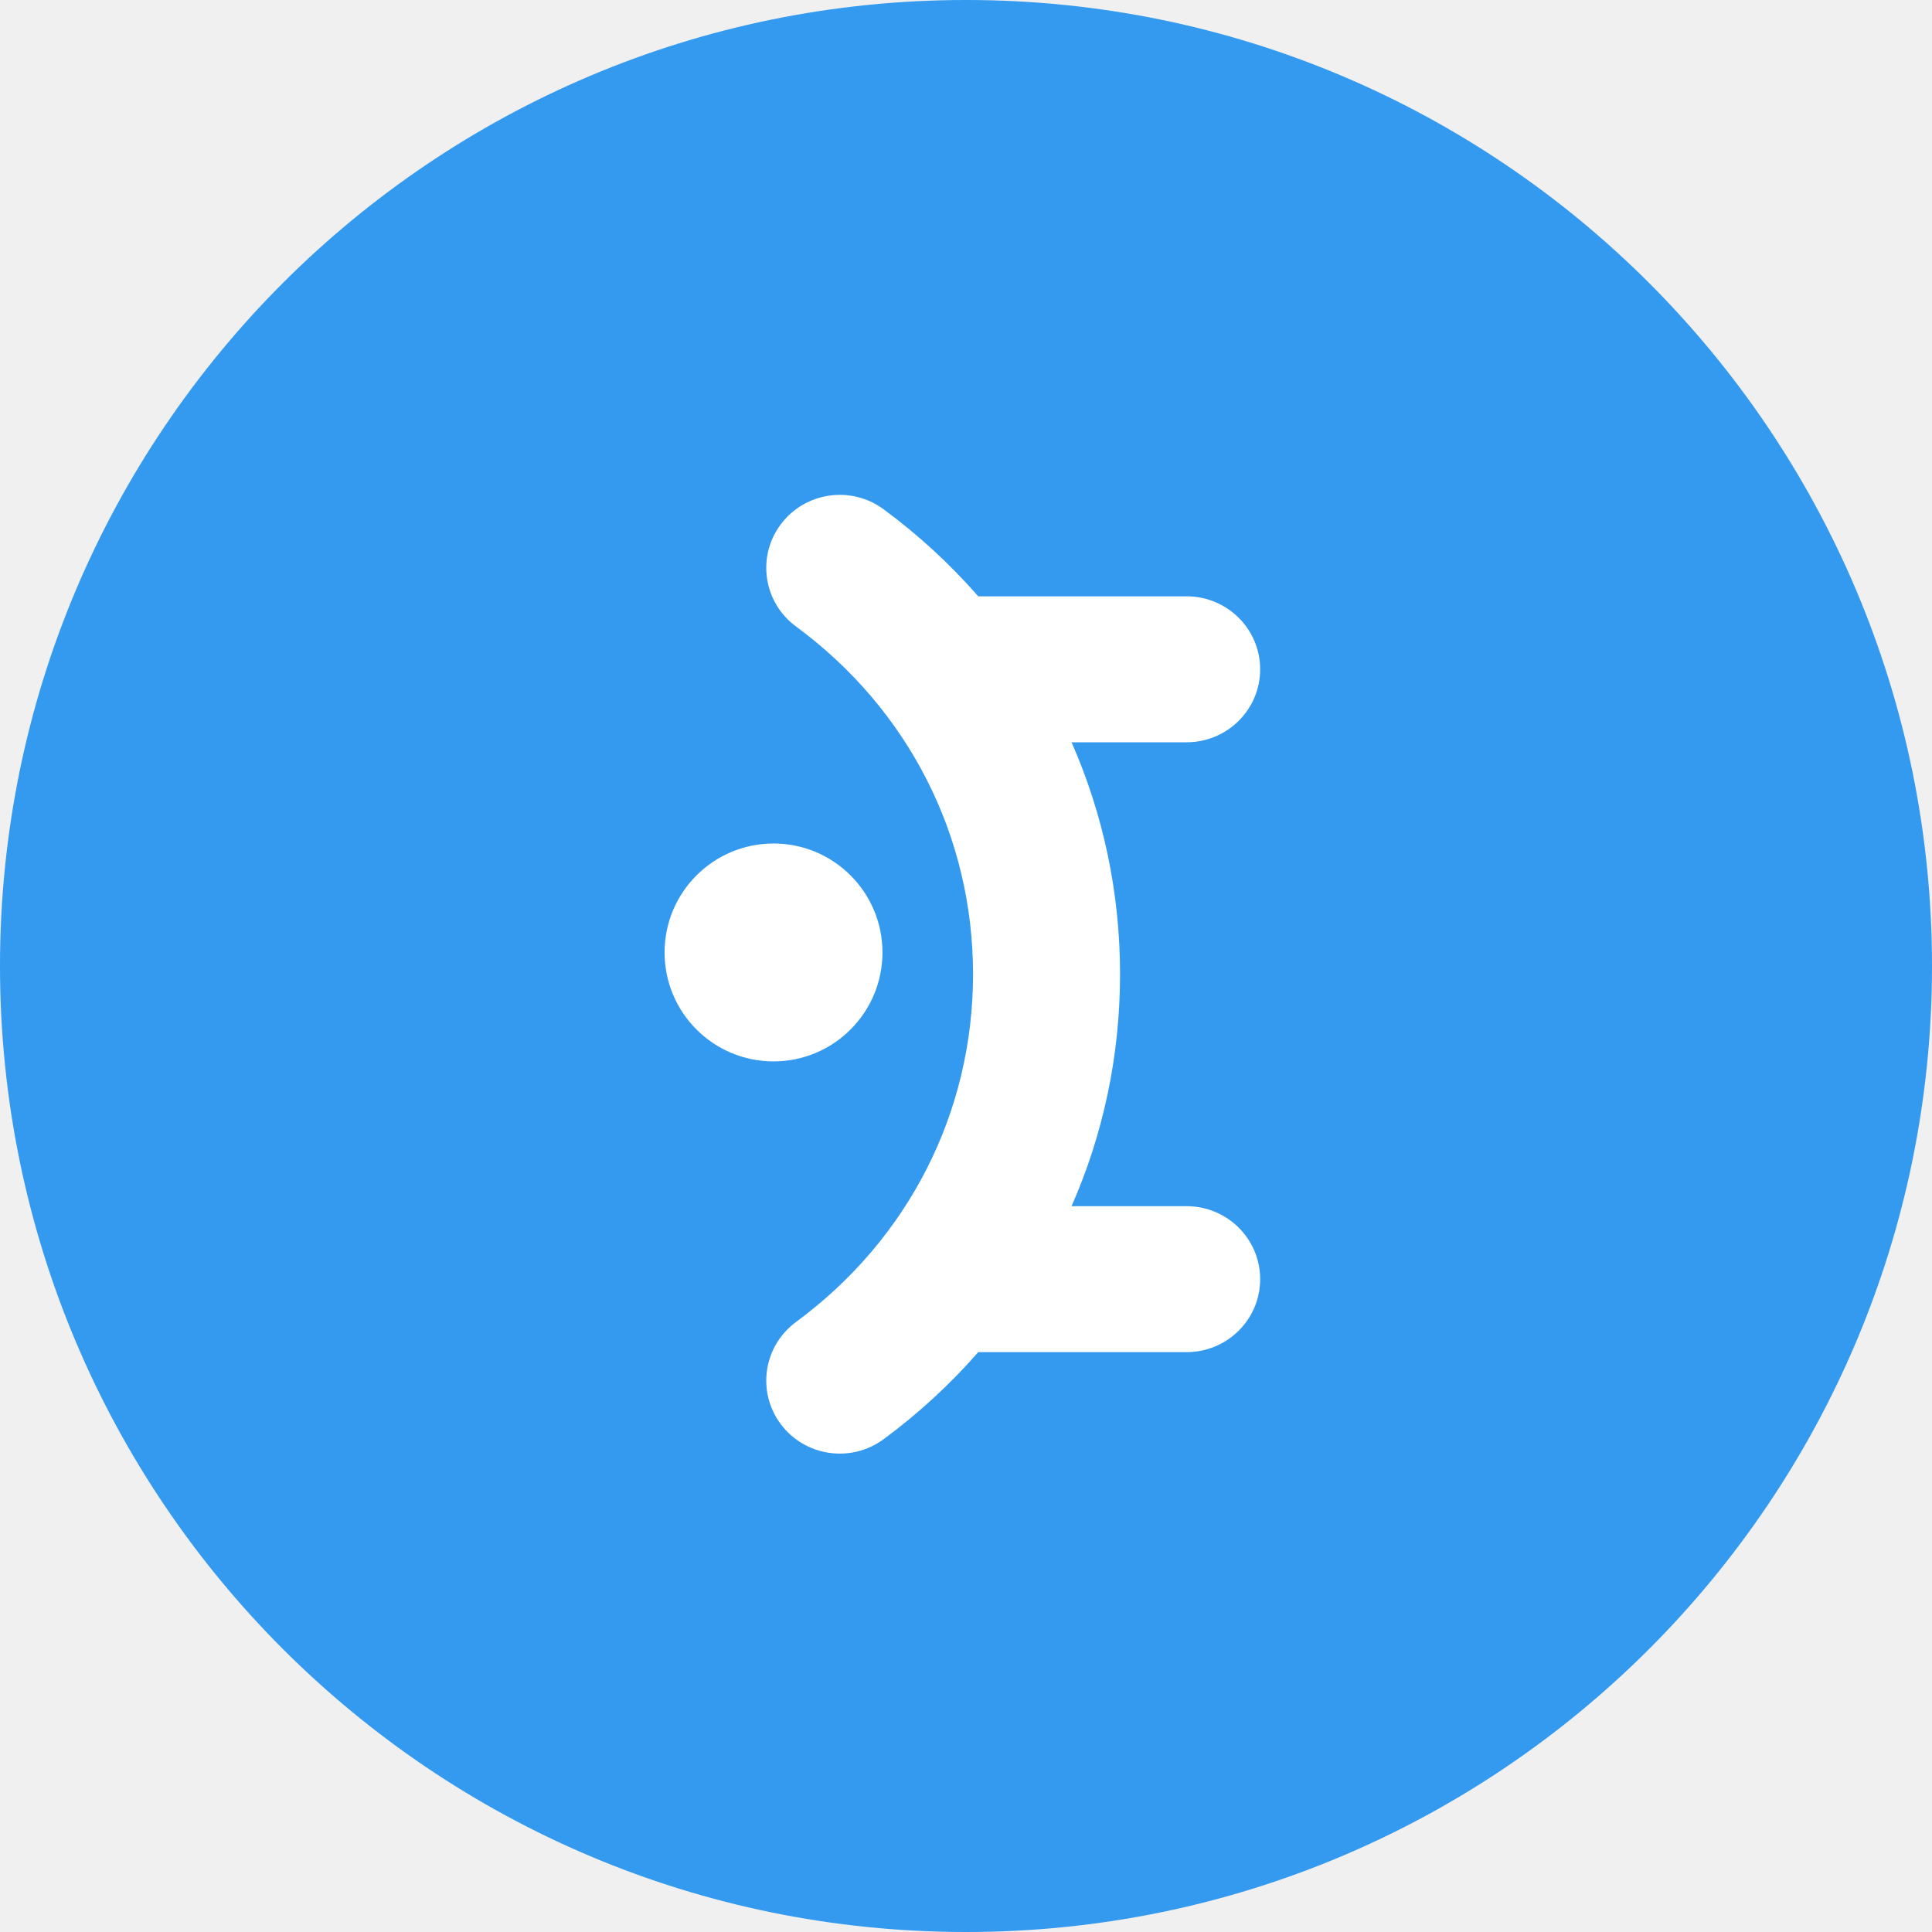
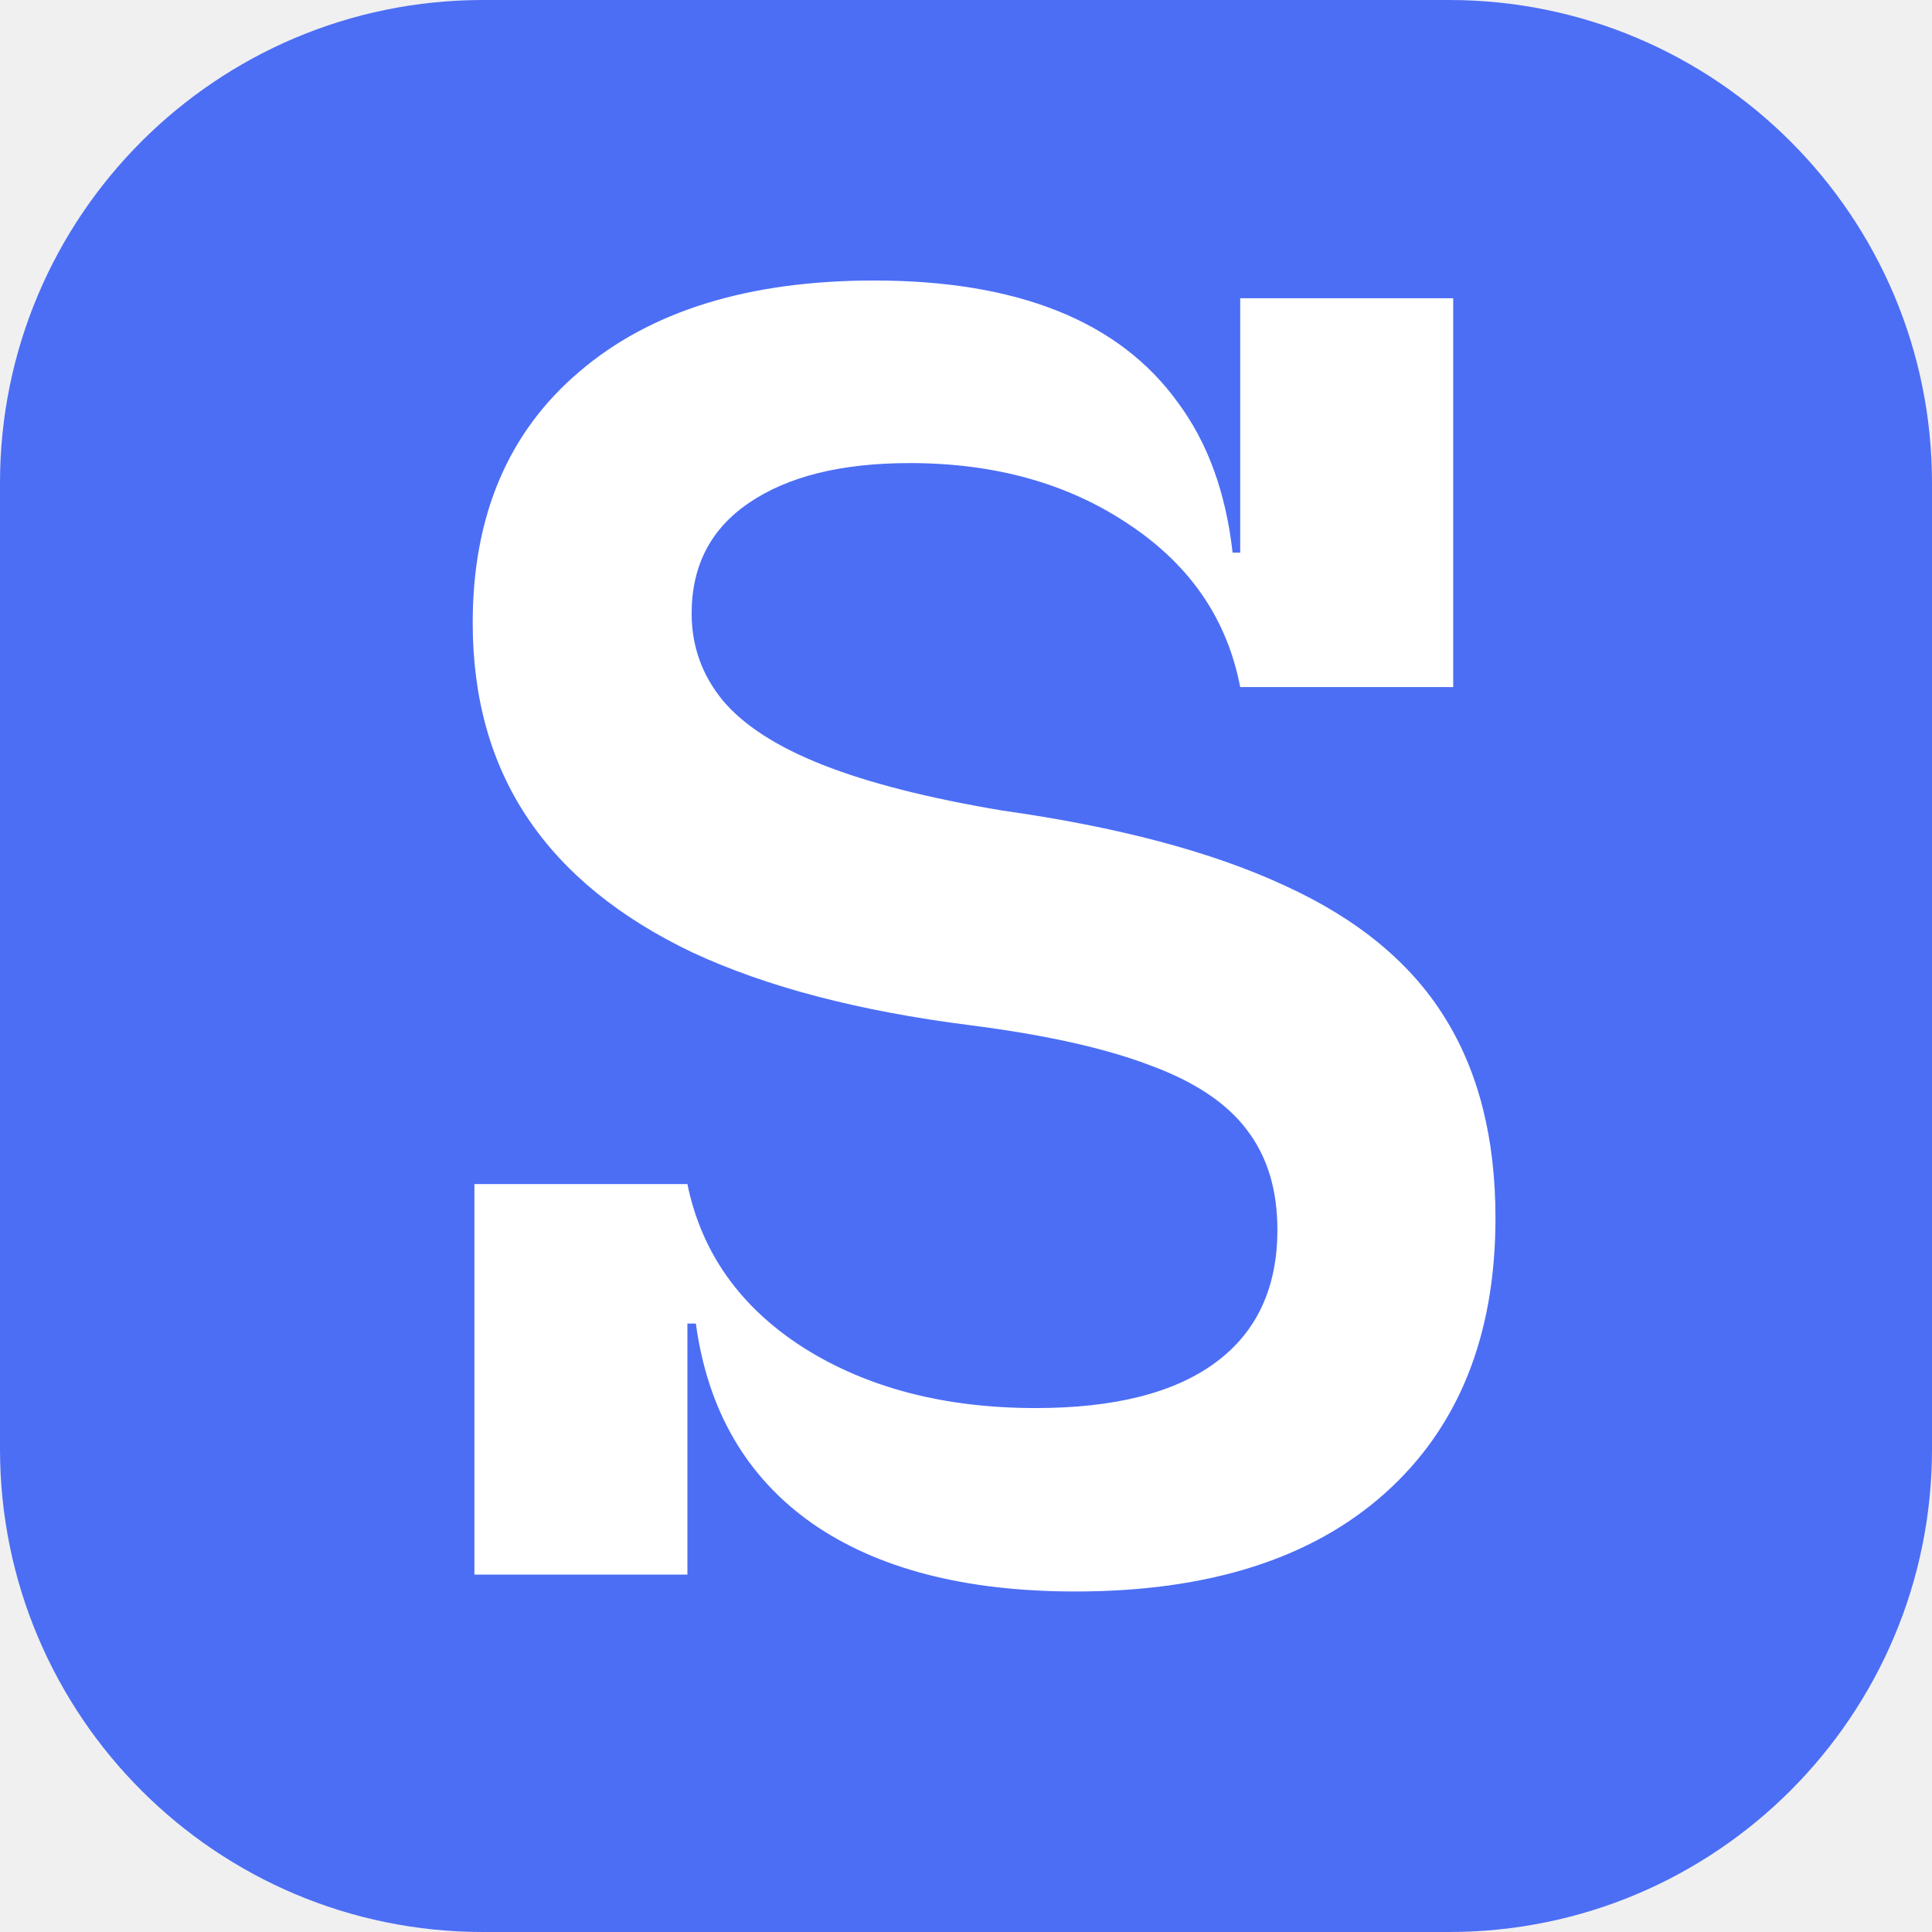
- <svg xmlns="http://www.w3.org/2000/svg" viewBox="0 0 500 500">
-   <g fill="none" fill-rule="evenodd">
-     <rect width="500" height="500" fill="#339AF0" rx="250" />
-     <g fill="#FFF">
-       <path fill-rule="nonzero" d="M202.055 135.706c-6.26 8.373-4.494 20.208 3.944 26.42 29.122 21.45 45.824 54.253 45.824 90.005 0 35.752-16.702 68.559-45.824 90.005-8.436 6.215-10.206 18.043-3.944 26.42 6.26 8.378 18.173 10.13 26.611 3.916a153.835 153.835 0 0024.509-22.54h53.93c10.506 0 19.023-8.455 19.023-18.885 0-10.43-8.517-18.886-19.023-18.886h-29.79c8.196-18.594 12.553-38.923 12.553-60.03s-4.357-41.436-12.552-60.03h29.79c10.505 0 19.022-8.455 19.022-18.885 0-10.43-8.517-18.886-19.023-18.886h-53.93a153.835 153.835 0 00-24.509-22.54c-8.438-6.215-20.351-4.46-26.61 3.916z" />
-       <path d="M171.992 246.492c0-15.572 12.624-28.195 28.196-28.195 15.572 0 28.195 12.623 28.195 28.195 0 15.572-12.623 28.196-28.195 28.196-15.572 0-28.196-12.624-28.196-28.196z" />
-     </g>
-   </g>
+ <svg xmlns="http://www.w3.org/2000/svg" width="200" height="200" viewBox="0 0 200 200" fill="none">
+   <rect width="200" height="200" rx="50" fill="#4C6EF5" />
+   <path d="M111.323 164.75C99.89 164.75 90.79 162.387 84.023 157.662C77.256 152.879 73.26 145.996 72.035 137.012H68.01L71.16 122.575C72.619 129.692 76.644 135.35 83.236 139.55C89.827 143.692 97.819 145.762 107.211 145.762C115.377 145.762 121.59 144.187 125.848 141.037C130.106 137.887 132.236 133.308 132.236 127.3C132.236 123.158 131.186 119.717 129.086 116.975C126.986 114.175 123.602 111.929 118.936 110.237C114.327 108.487 108.144 107.117 100.386 106.125C88.894 104.667 79.327 102.158 71.686 98.6C64.102 94.983 58.415 90.346 54.623 84.688C50.831 79.029 48.935 72.292 48.935 64.475C48.935 53.392 52.611 44.729 59.961 38.487C67.311 32.188 77.49 29.038 90.498 29.038C97.906 29.038 104.236 30.087 109.486 32.188C114.736 34.288 118.877 37.438 121.911 41.638C125.002 45.779 126.898 50.971 127.598 57.212H131.623L128.386 71.125C127.044 64.125 123.223 58.525 116.923 54.325C110.623 50.067 103.04 47.938 94.173 47.938C87.115 47.938 81.573 49.308 77.548 52.05C73.581 54.733 71.598 58.554 71.598 63.513C71.598 66.896 72.677 69.9 74.835 72.525C76.994 75.092 80.436 77.308 85.16 79.175C89.885 81.042 96.069 82.617 103.711 83.9C115.727 85.592 125.498 88.188 133.023 91.688C140.548 95.129 146.061 99.679 149.561 105.337C153.061 110.937 154.811 117.85 154.811 126.075C154.811 138.267 150.99 147.775 143.348 154.6C135.765 161.367 125.09 164.75 111.323 164.75ZM49.111 163V122.575H71.16V163H49.111ZM128.386 71.125V30.875H150.436V71.125H128.386Z" fill="white" />
</svg>
